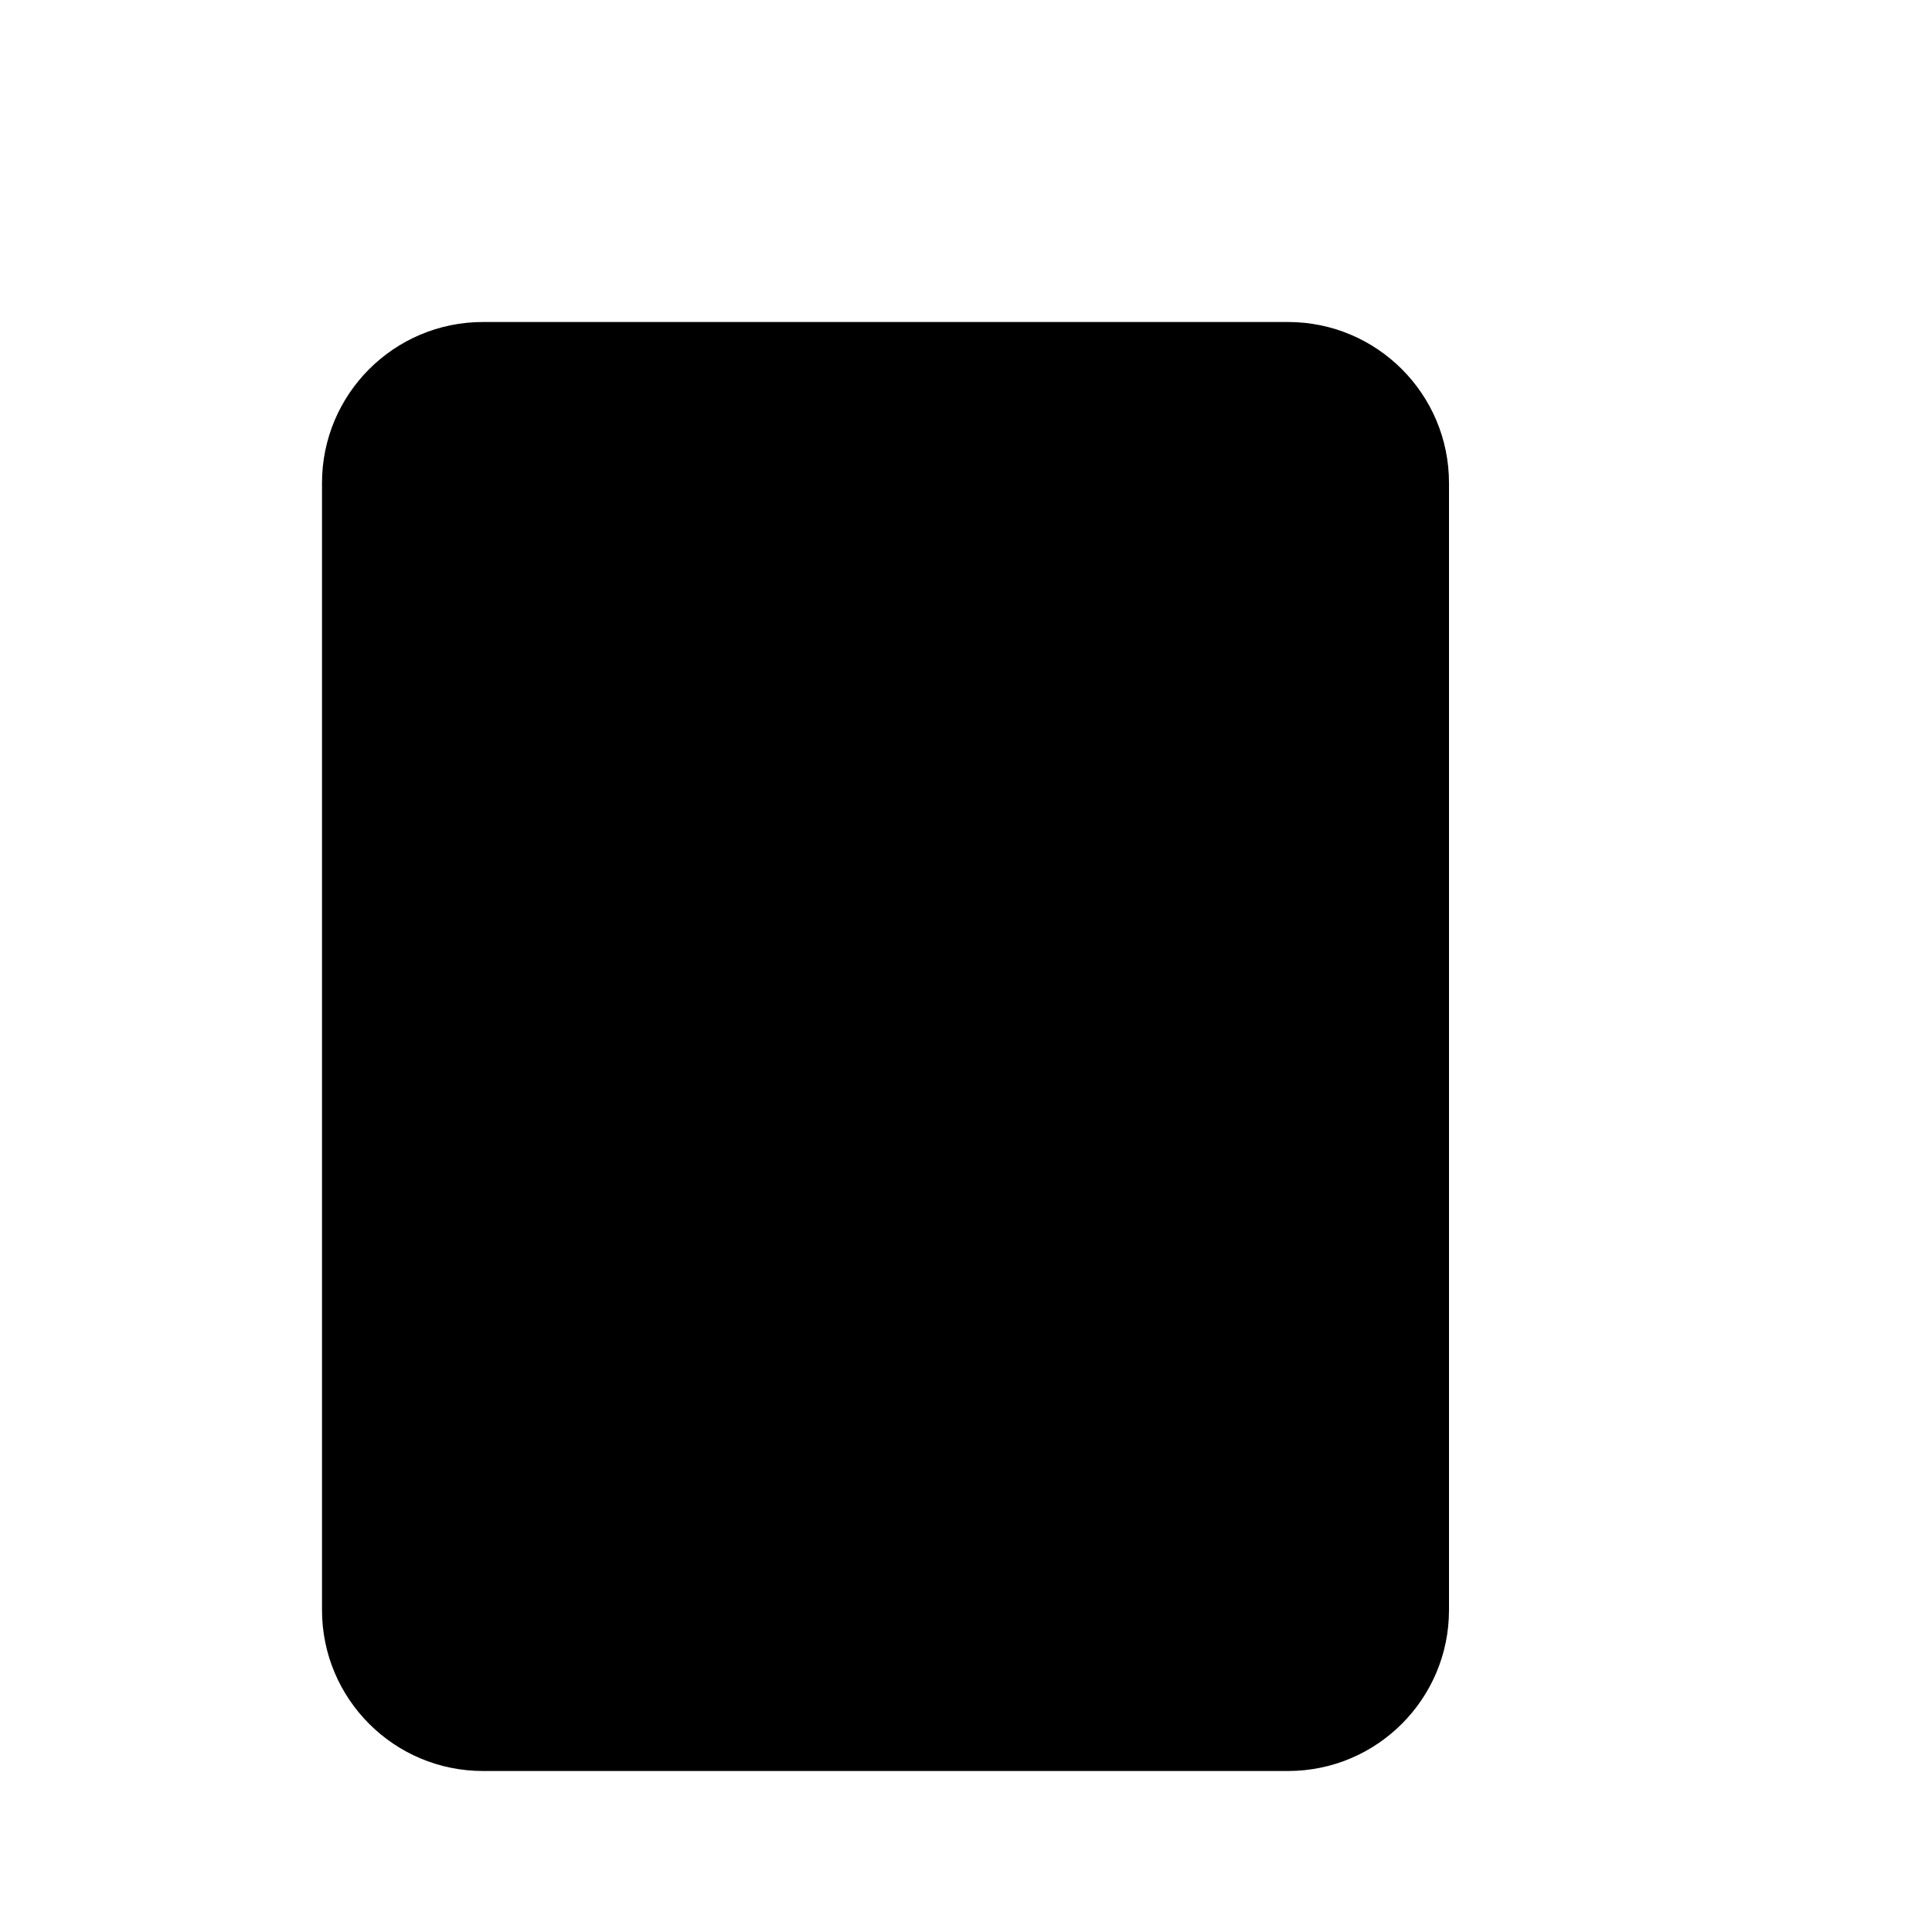
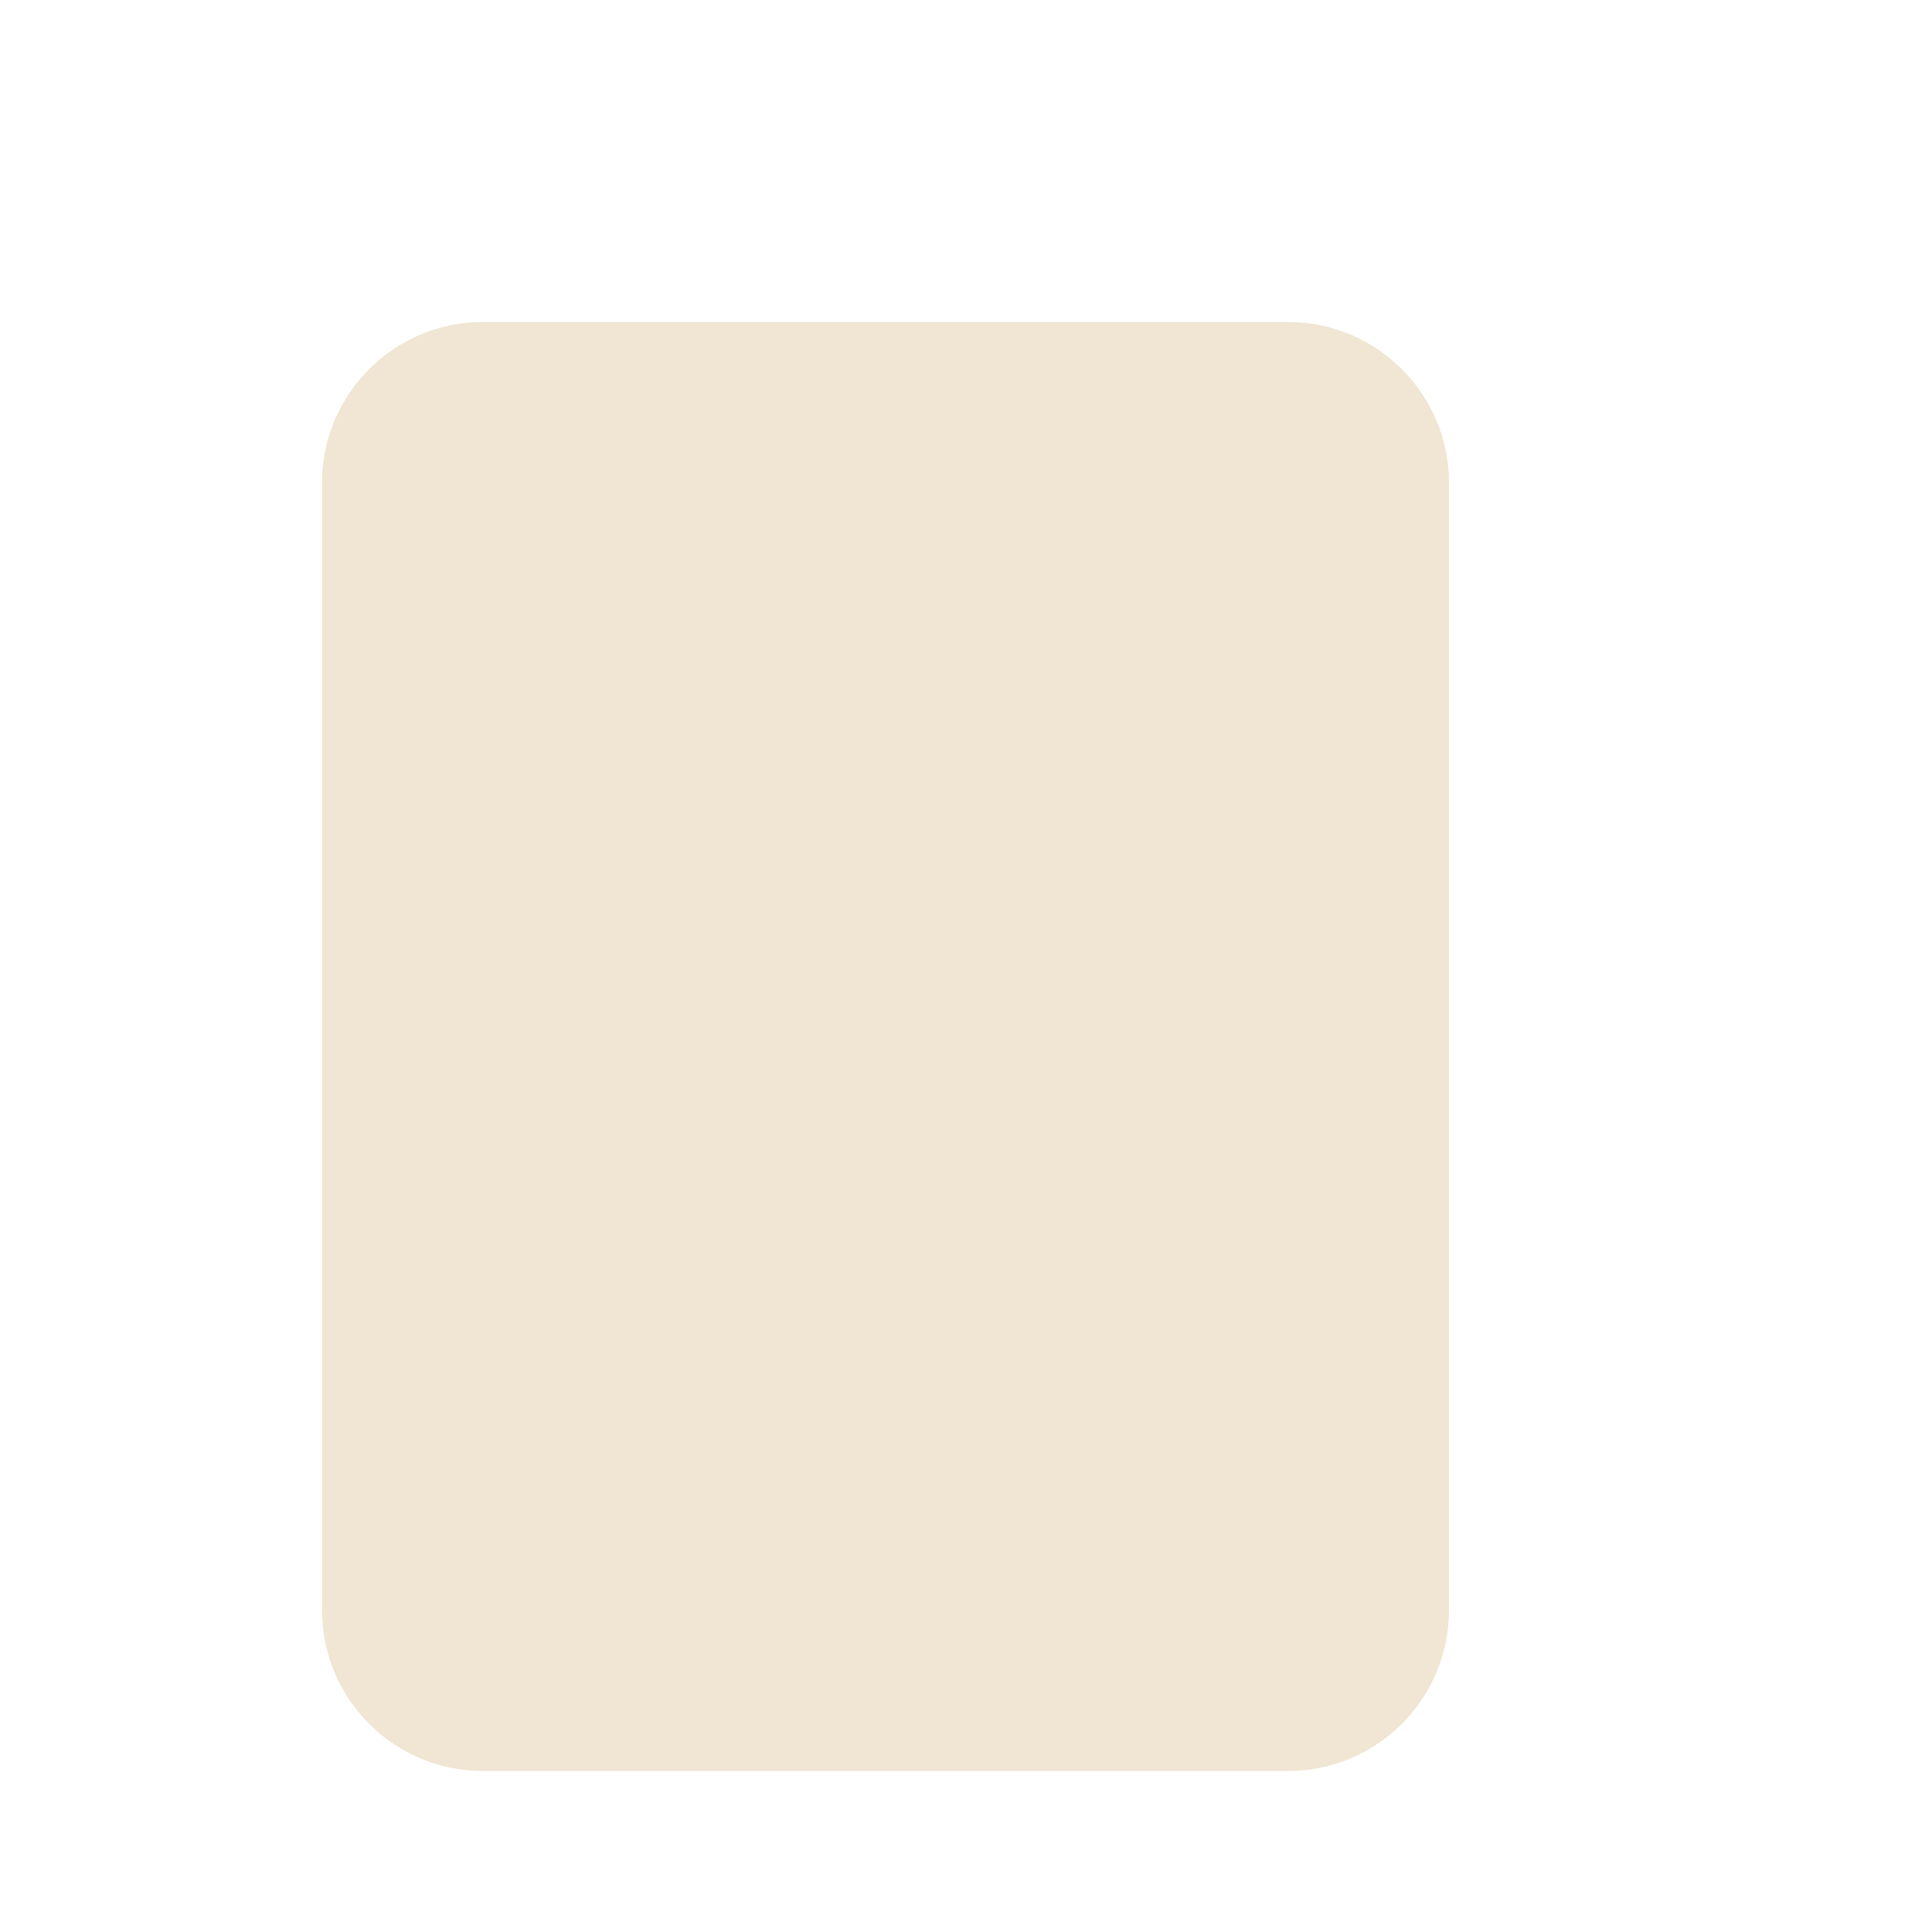
- <svg xmlns="http://www.w3.org/2000/svg" viewBox="0 0 24 24">
+ <svg xmlns="http://www.w3.org/2000/svg" viewBox="0 0 24 24" style="color: #f0e6d3;">
  <path d="M6 4h10a2 2 0 012 2v14a2 2 0 01-2 2H6a2 2 0 01-2-2V6a2 2 0 012-2z" fill="currentColor" />
  <path d="M16 4v18" fill="currentColor" opacity="0.4" />
  <path d="M8 8h6M8 12h6M8 16h4" fill="currentColor" opacity="0.3" />
</svg>
